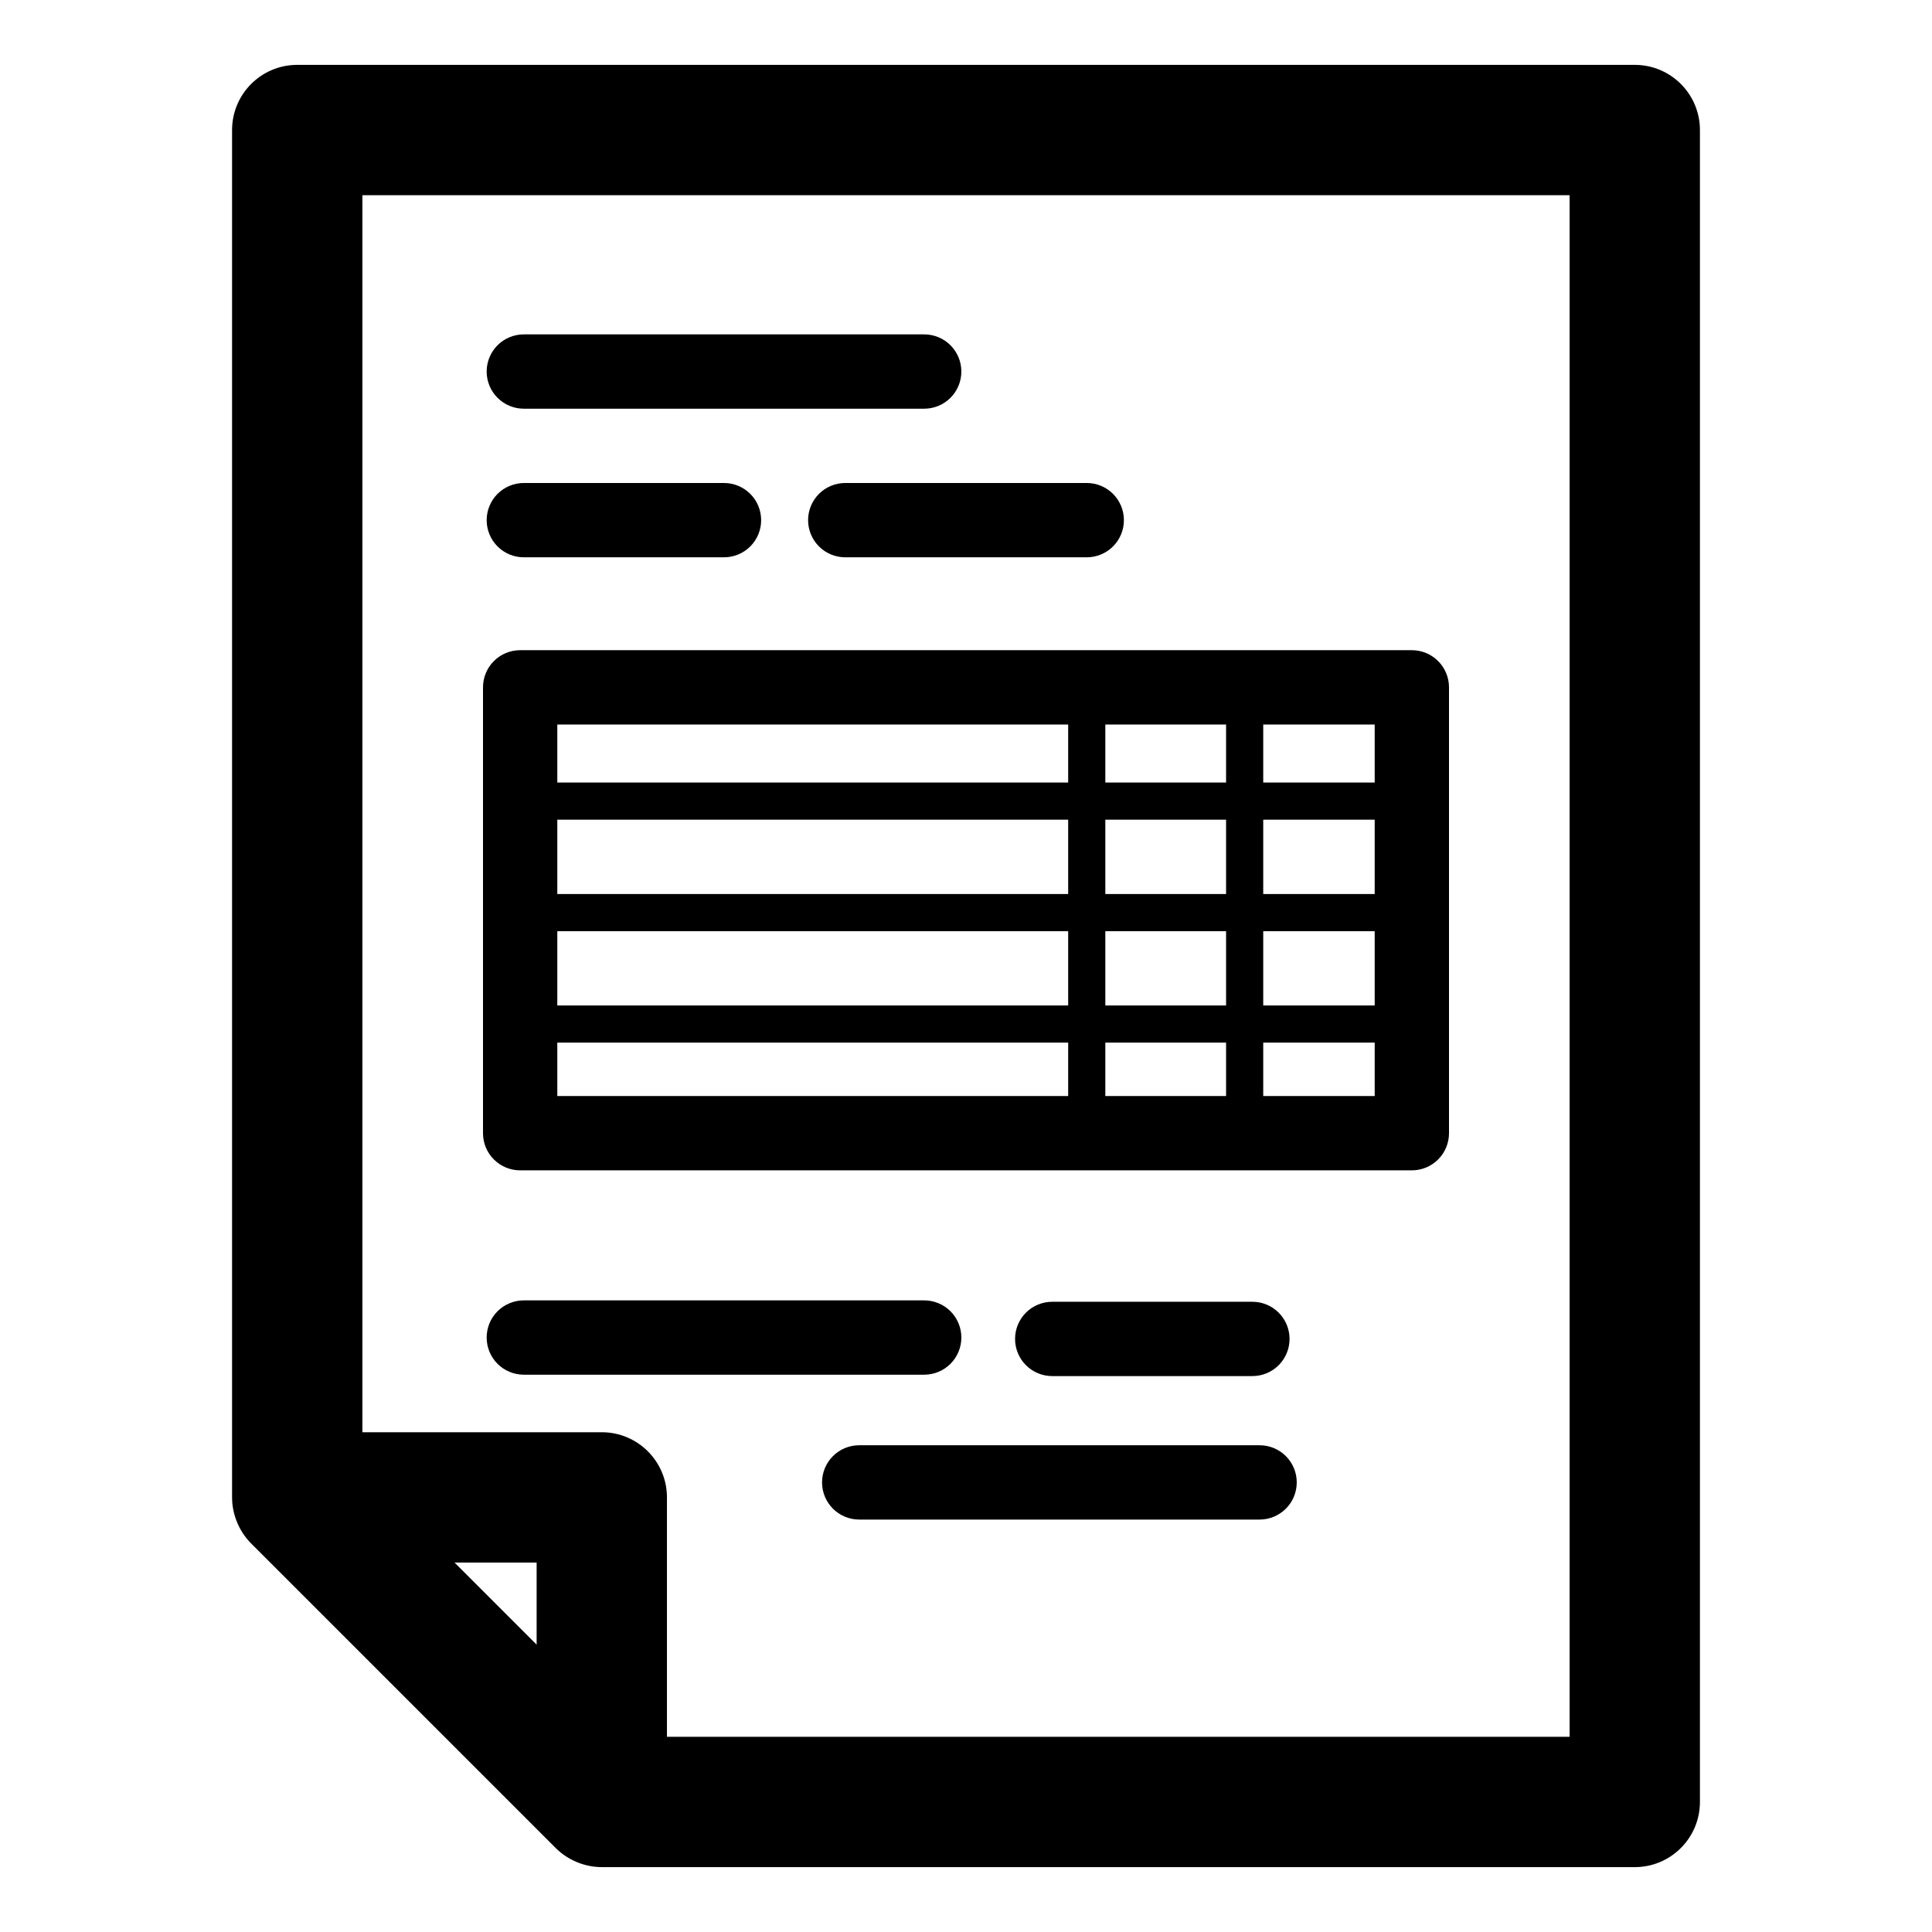
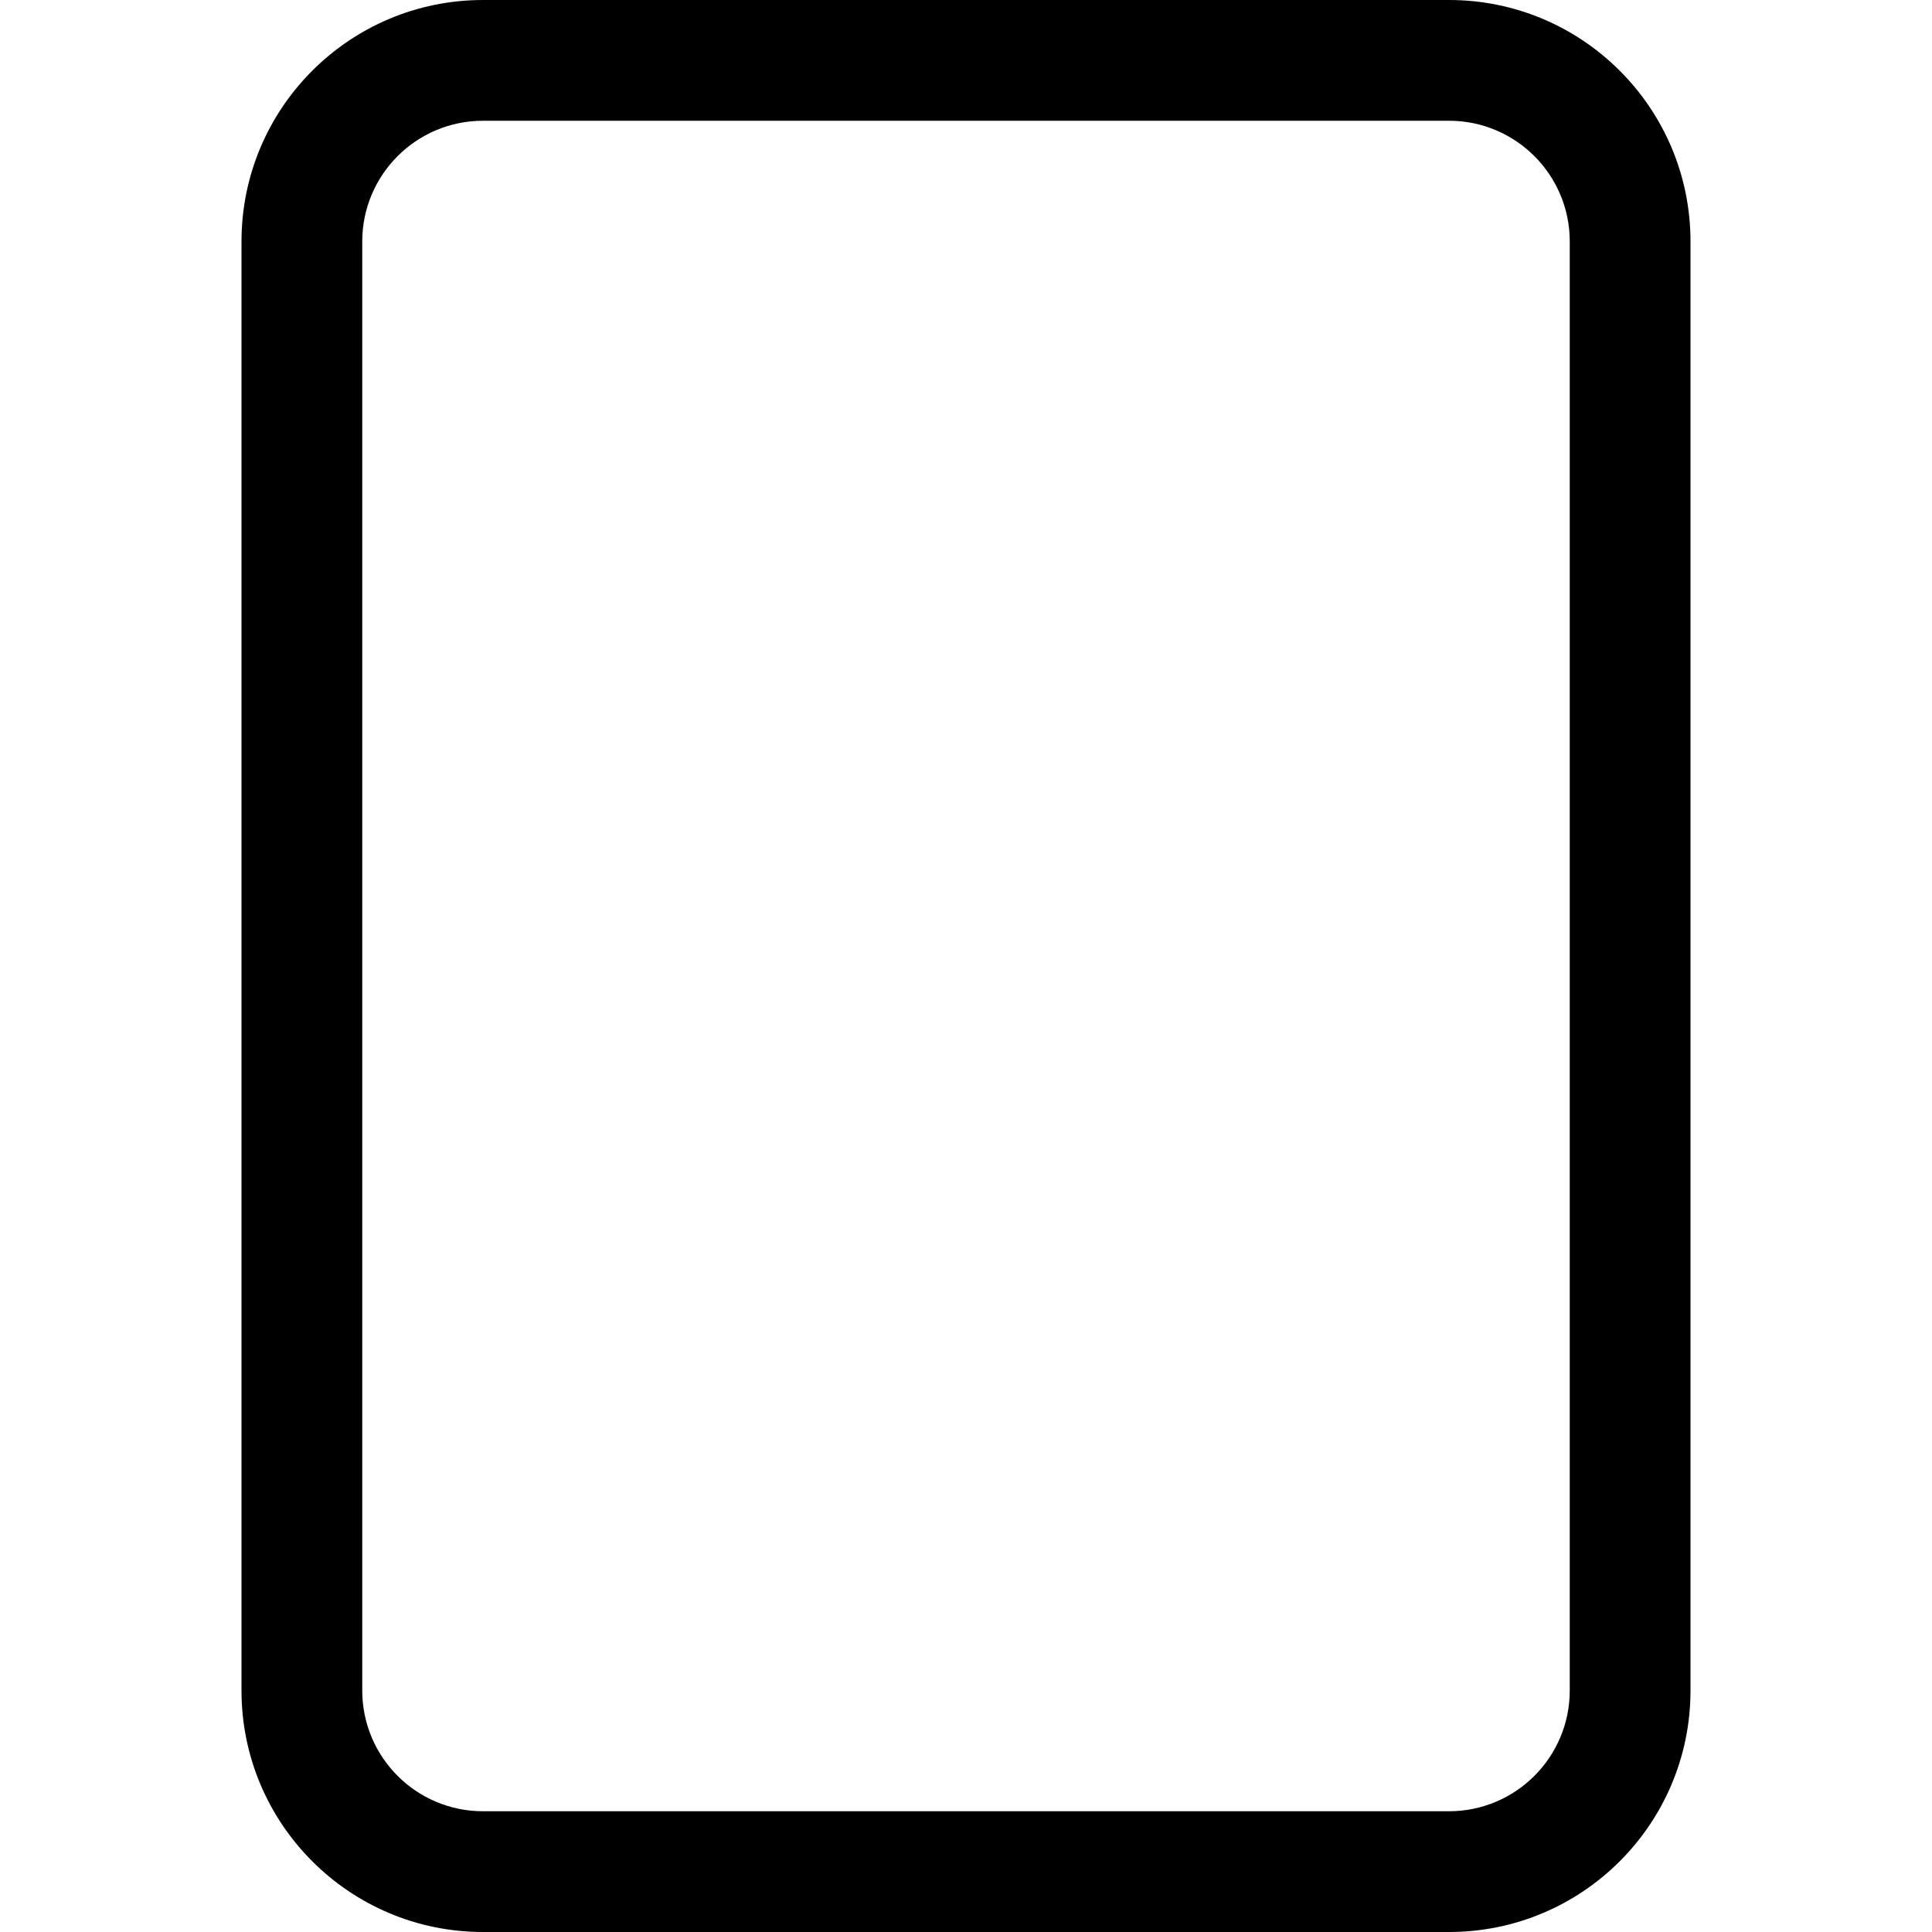
- <svg xmlns="http://www.w3.org/2000/svg" viewBox="0 0 512 512" fill-rule="evenodd" clip-rule="evenodd" stroke-linejoin="round" stroke-miterlimit="2">
-   <g fill-rule="nonzero">
-     <path fill="currentColor" d="M433.231 19.692H78.769C70.615 19.692 64 26.308 64 34.462v362.365c0 1.923.393 3.839 1.141 5.644a14.762 14.762 0 003.186 4.798l80.711 80.712a14.798 14.798 0 004.799 3.186 14.754 14.754 0 005.644 1.141h273.75c8.154 0 14.769-6.616 14.769-14.77V34.462c0-8.154-6.615-14.77-14.769-14.77zM144.712 441.885l-30.289-30.289h30.289v30.289zm273.75 20.884H174.25v-65.942c0-8.154-6.615-14.769-14.769-14.769H93.538V49.231h324.924v413.538z" stroke="currentColor" stroke-width="5" />
-     <path fill="currentColor" d="M138.817 108.308h106.106a9.84 9.84 0 009.846-9.846 9.84 9.84 0 00-9.846-9.847H138.817a9.84 9.84 0 00-9.846 9.847 9.84 9.84 0 009.846 9.846zM138.817 147.692h53.048a9.84 9.84 0 009.847-9.846 9.84 9.84 0 00-9.847-9.846h-53.048a9.84 9.84 0 00-9.846 9.846 9.84 9.84 0 009.846 9.846zM278.85 364.676h53.048a9.84 9.84 0 009.846-9.846 9.84 9.84 0 00-9.846-9.846H278.85a9.84 9.84 0 00-9.847 9.846 9.84 9.84 0 009.847 9.846zM214.154 137.846a9.84 9.84 0 009.846 9.846h64a9.84 9.84 0 009.846-9.846A9.84 9.84 0 00288 128h-64a9.84 9.84 0 00-9.846 9.846zM137.846 310.154h236.308a9.84 9.84 0 009.846-9.846V182.154a9.84 9.84 0 00-9.846-9.846H137.846a9.84 9.84 0 00-9.846 9.846v118.154a9.84 9.84 0 009.846 9.846zm187.077-92.923v19.692h-32v-19.692h32zm-32-9.846V192h32v15.385h-32zm0 59.077v-19.693h32v19.693h-32zm32 9.846v14.154h-32v-14.154h32zm-177.231-29.539h135.385v19.693H147.692v-19.693zm187.077 0h29.539v19.693h-29.539v-19.693zm29.539-9.846h-29.539v-19.692h29.539v19.692zm-81.231 0H147.692v-19.692h135.385v19.692zm-135.385 39.385h135.385v14.154H147.692v-14.154zm187.077 14.154v-14.154h29.539v14.154h-29.539zm29.539-83.077h-29.539V192h29.539v15.385zM283.077 192v15.385H147.692V192h135.385zM244.923 344.615H138.817a9.84 9.84 0 00-9.846 9.847 9.84 9.84 0 009.846 9.846h106.106a9.84 9.84 0 009.846-9.846 9.84 9.84 0 00-9.846-9.847zM333.805 383.007H227.699a9.84 9.84 0 00-9.846 9.846 9.84 9.84 0 009.846 9.846h106.106a9.84 9.84 0 009.846-9.846 9.84 9.84 0 00-9.846-9.846z" />
-   </g>
+ <svg xmlns="http://www.w3.org/2000/svg" width="16" height="16" fill="currentColor" class="bi bi-file" viewBox="0 0 16 16">
+   <path d="M4 0a2 2 0 0 0-2 2v12a2 2 0 0 0 2 2h8a2 2 0 0 0 2-2V2a2 2 0 0 0-2-2H4zm0 1h8a1 1 0 0 1 1 1v12a1 1 0 0 1-1 1H4a1 1 0 0 1-1-1V2a1 1 0 0 1 1-1z" />
</svg>
